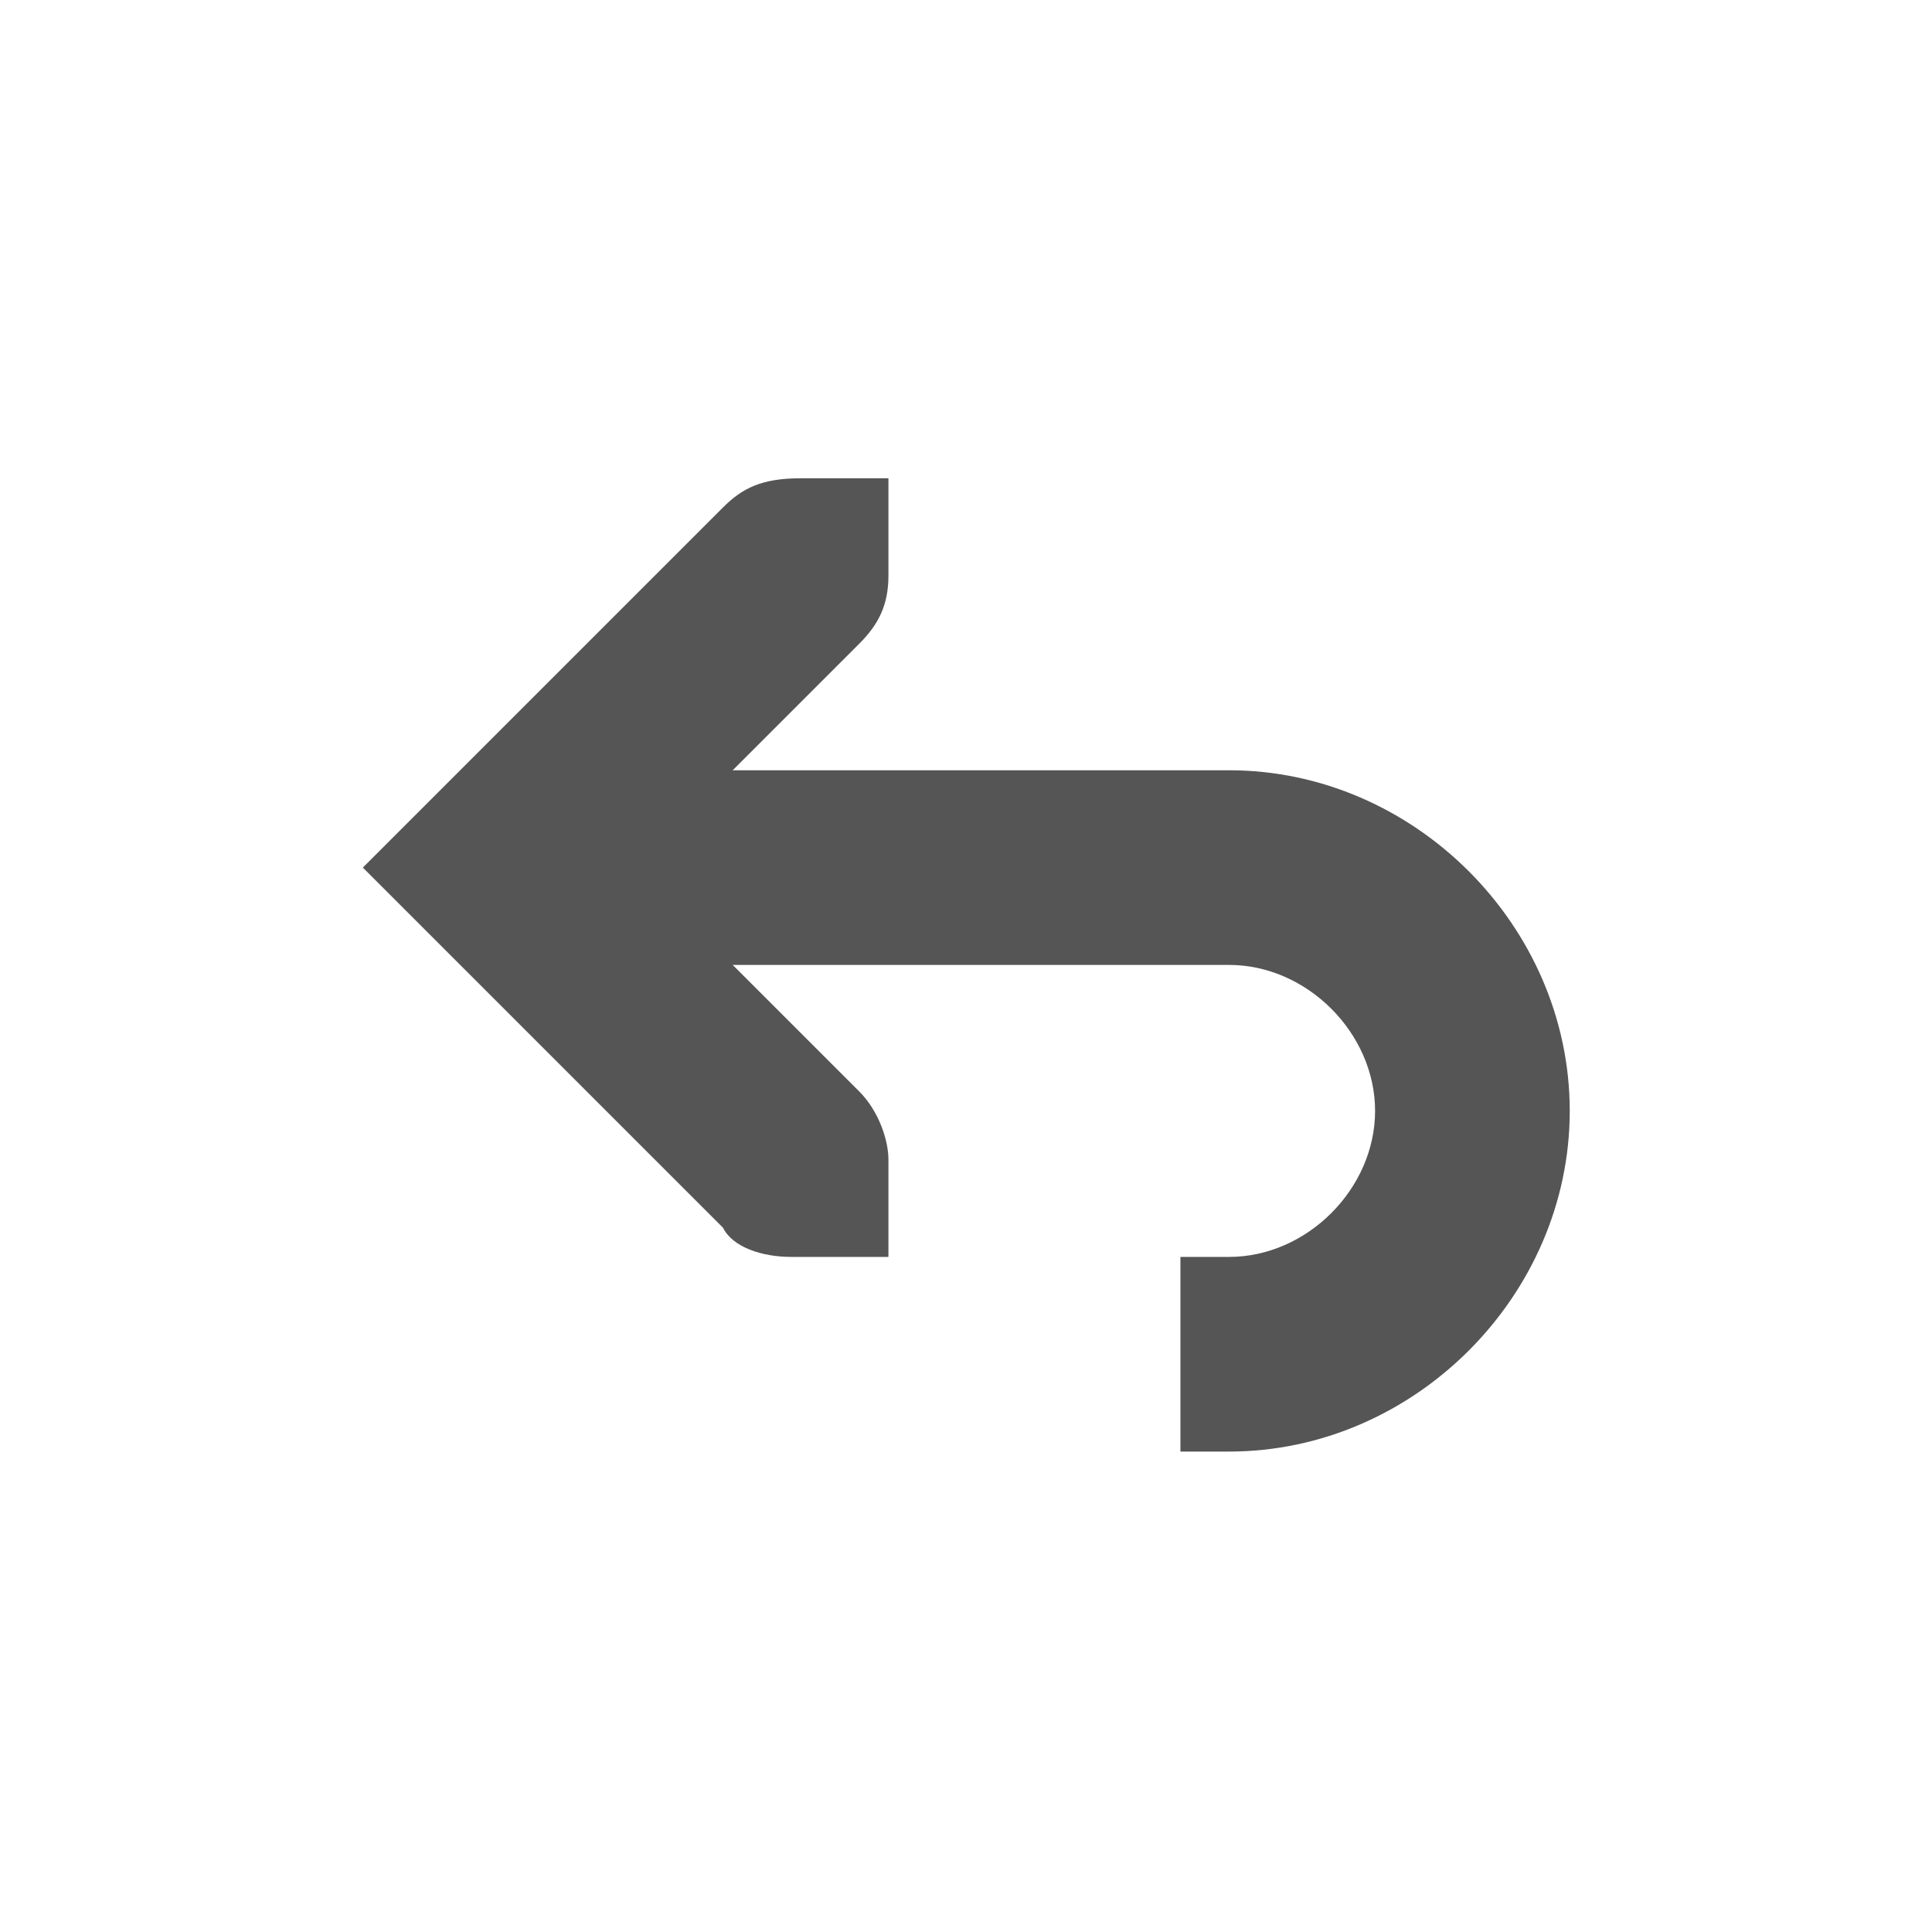
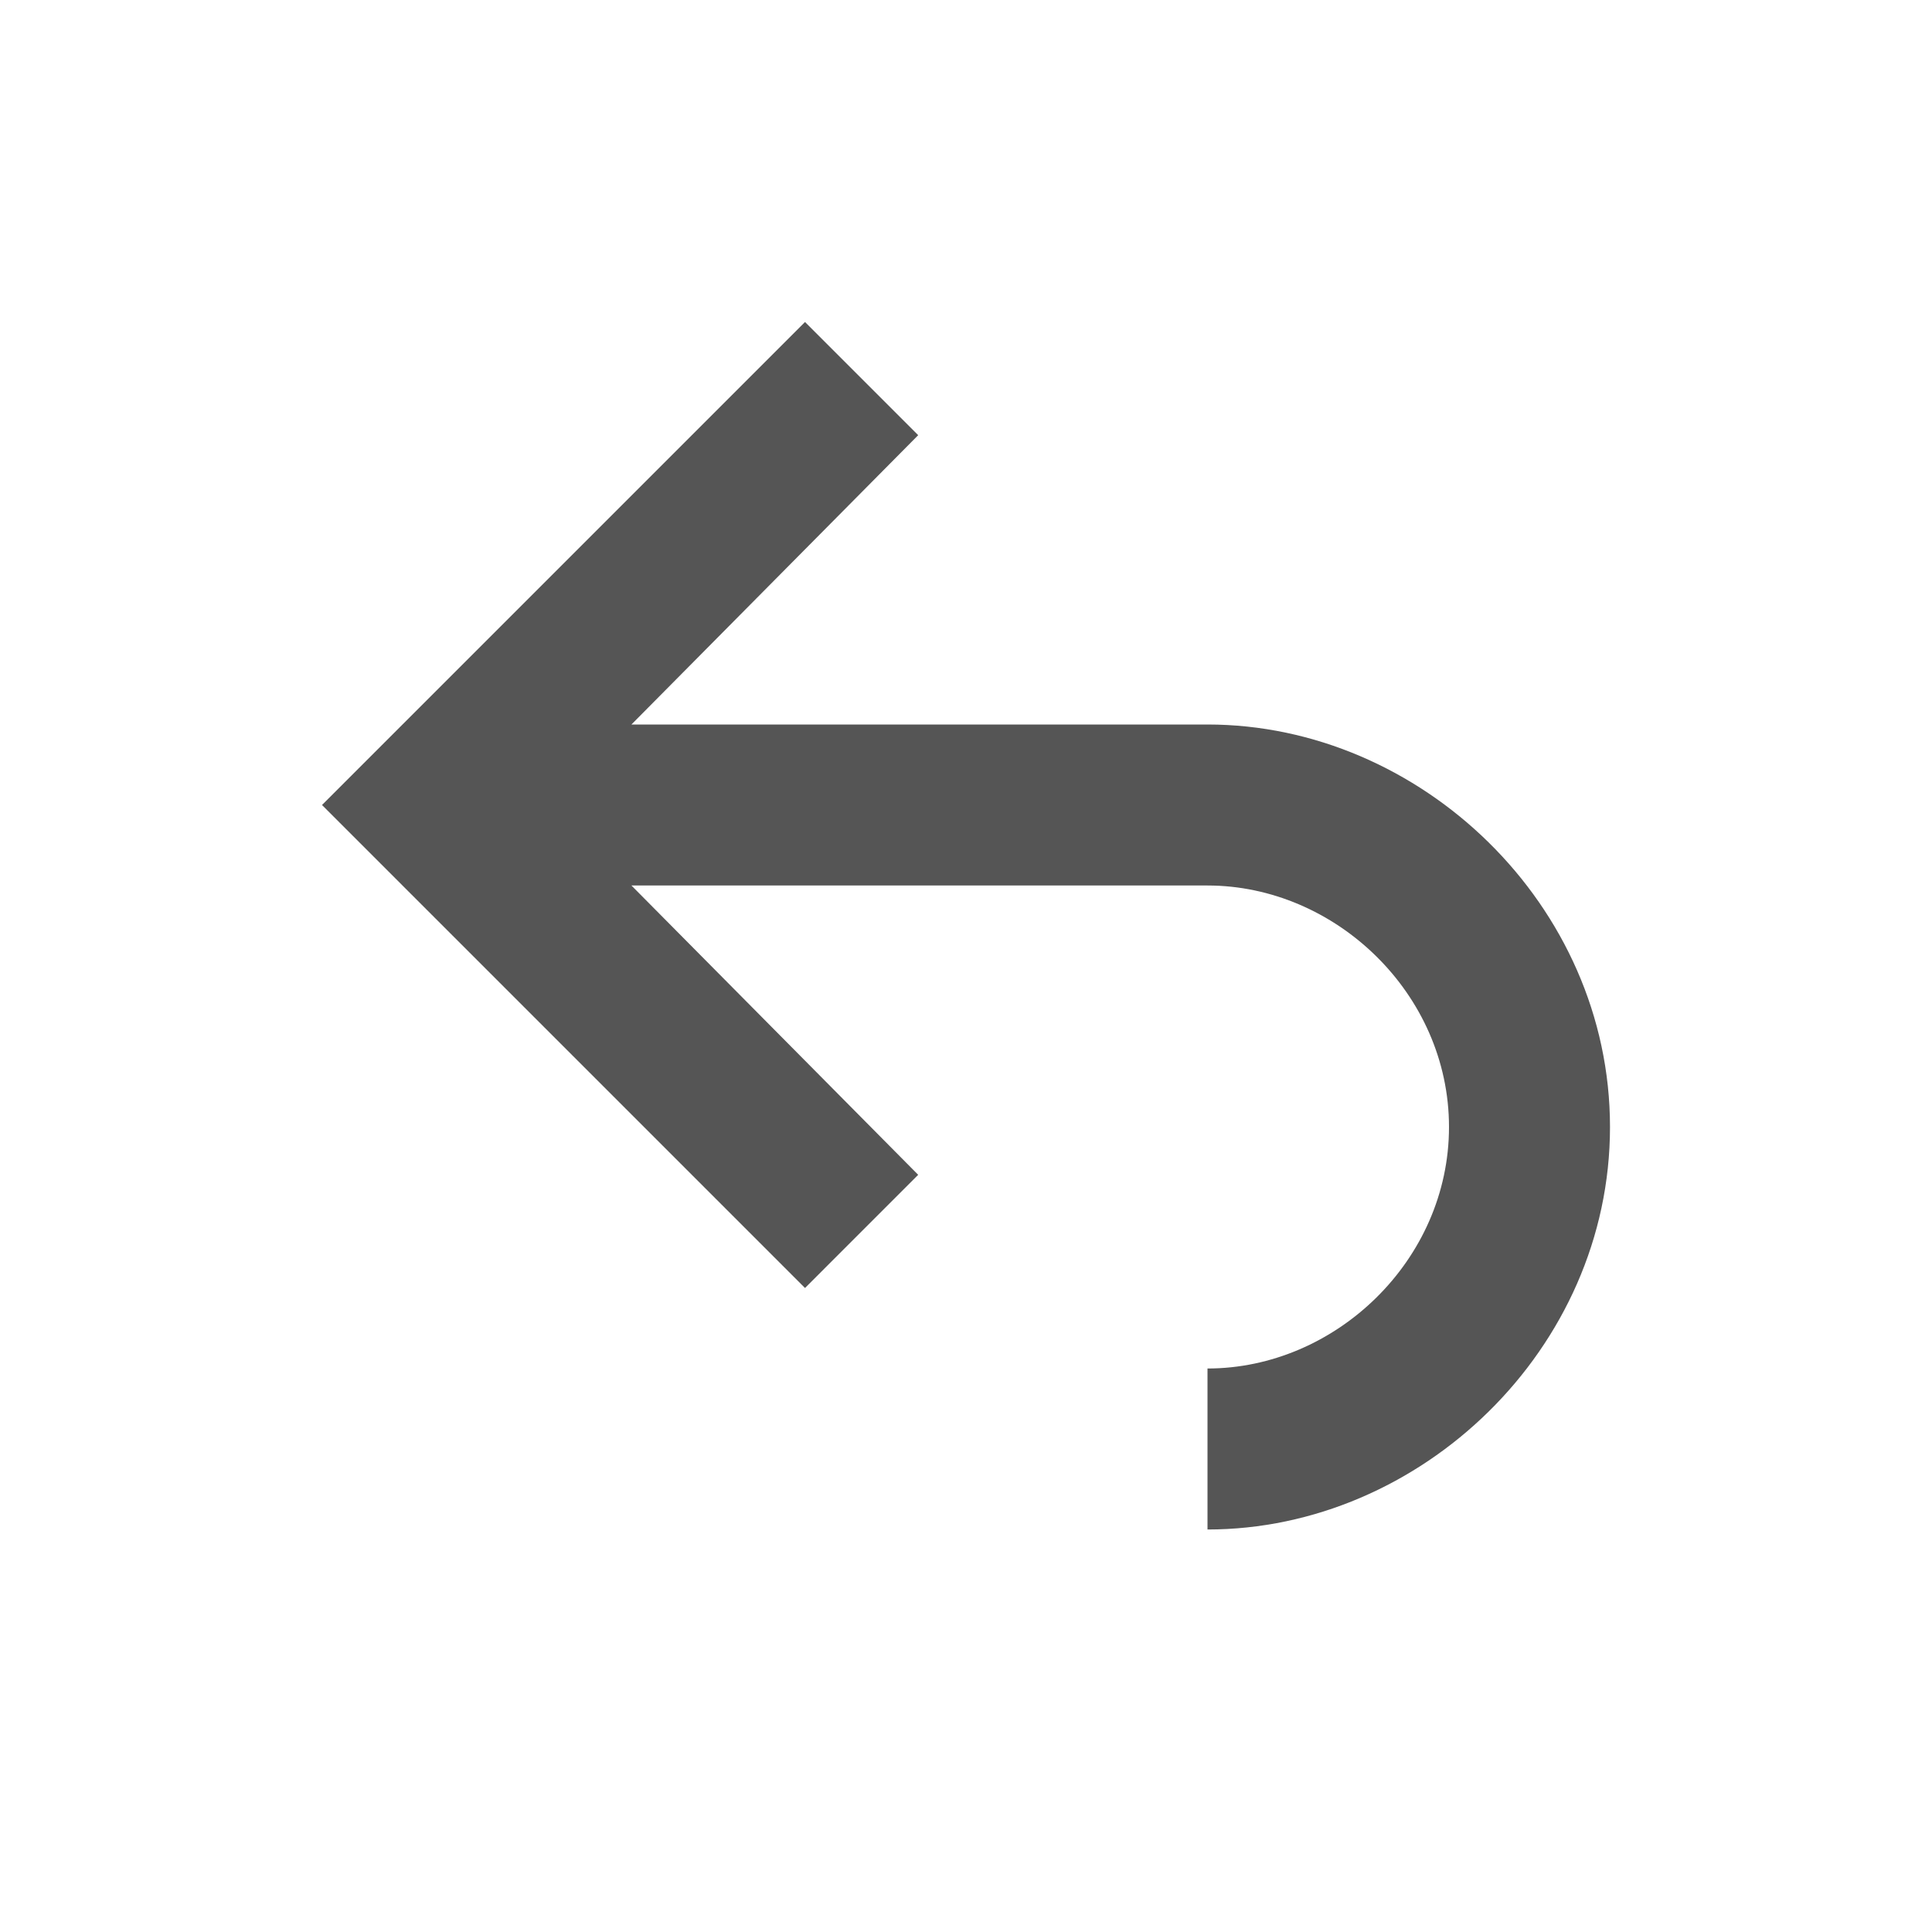
- <svg xmlns="http://www.w3.org/2000/svg" width="96" height="96" viewBox="0 0 96 96" version="1.1">
-   <g transform="translate(-321.0002,-587)">
-     <g transform="matrix(4.836272,0,0,4.836272,-1221.151,-2629.537)" fill="#555">
-       <path d="m325 673 0 2 6.5 0c0.8 0 1.5 0.7 1.5 1.5 0 0.8-0.7 1.5-1.5 1.5l-0.5 0 0 2 0.5 0c1.9 0 3.5-1.6 3.5-3.5 0-1.9-1.6-3.5-3.5-3.5l-6.5 0z" />
-       <path d="m328 670 0 1c0 0.3-0.1 0.5-0.3 0.7l-2.3 2.3 2.3 2.3c0.2 0.2 0.3 0.5 0.3 0.7l0 1-1 0c-0.3 0-0.6-0.1-0.7-0.3l-3.7-3.7 3.7-3.7c0.2-0.2 0.4-0.3 0.8-0.3z" />
-     </g>
-   </g>
+ <svg xmlns="http://www.w3.org/2000/svg" width="24" height="24" viewBox="0 0 24 24" id="svg2" version="1.1">
+   <defs id="defs10" />
+   <path d="M0 0h24v24h-24z" fill="none" id="path4" />
+   <path style="fill:#555555;fill-opacity:1;stroke:none" d="m 10,4 -6,6 6,6 1.406,-1.406 L 7.844,11 15,11 c 1.588,0 3,1.343 3,3 0,1.657 -1.412,3 -3,3 l 0,2 c 2.646,0 5,-2.239 5,-5 0,-2.761 -2.354,-5 -5,-5 l -7.156,0 3.562,-3.594 z" id="path6" />
</svg>
